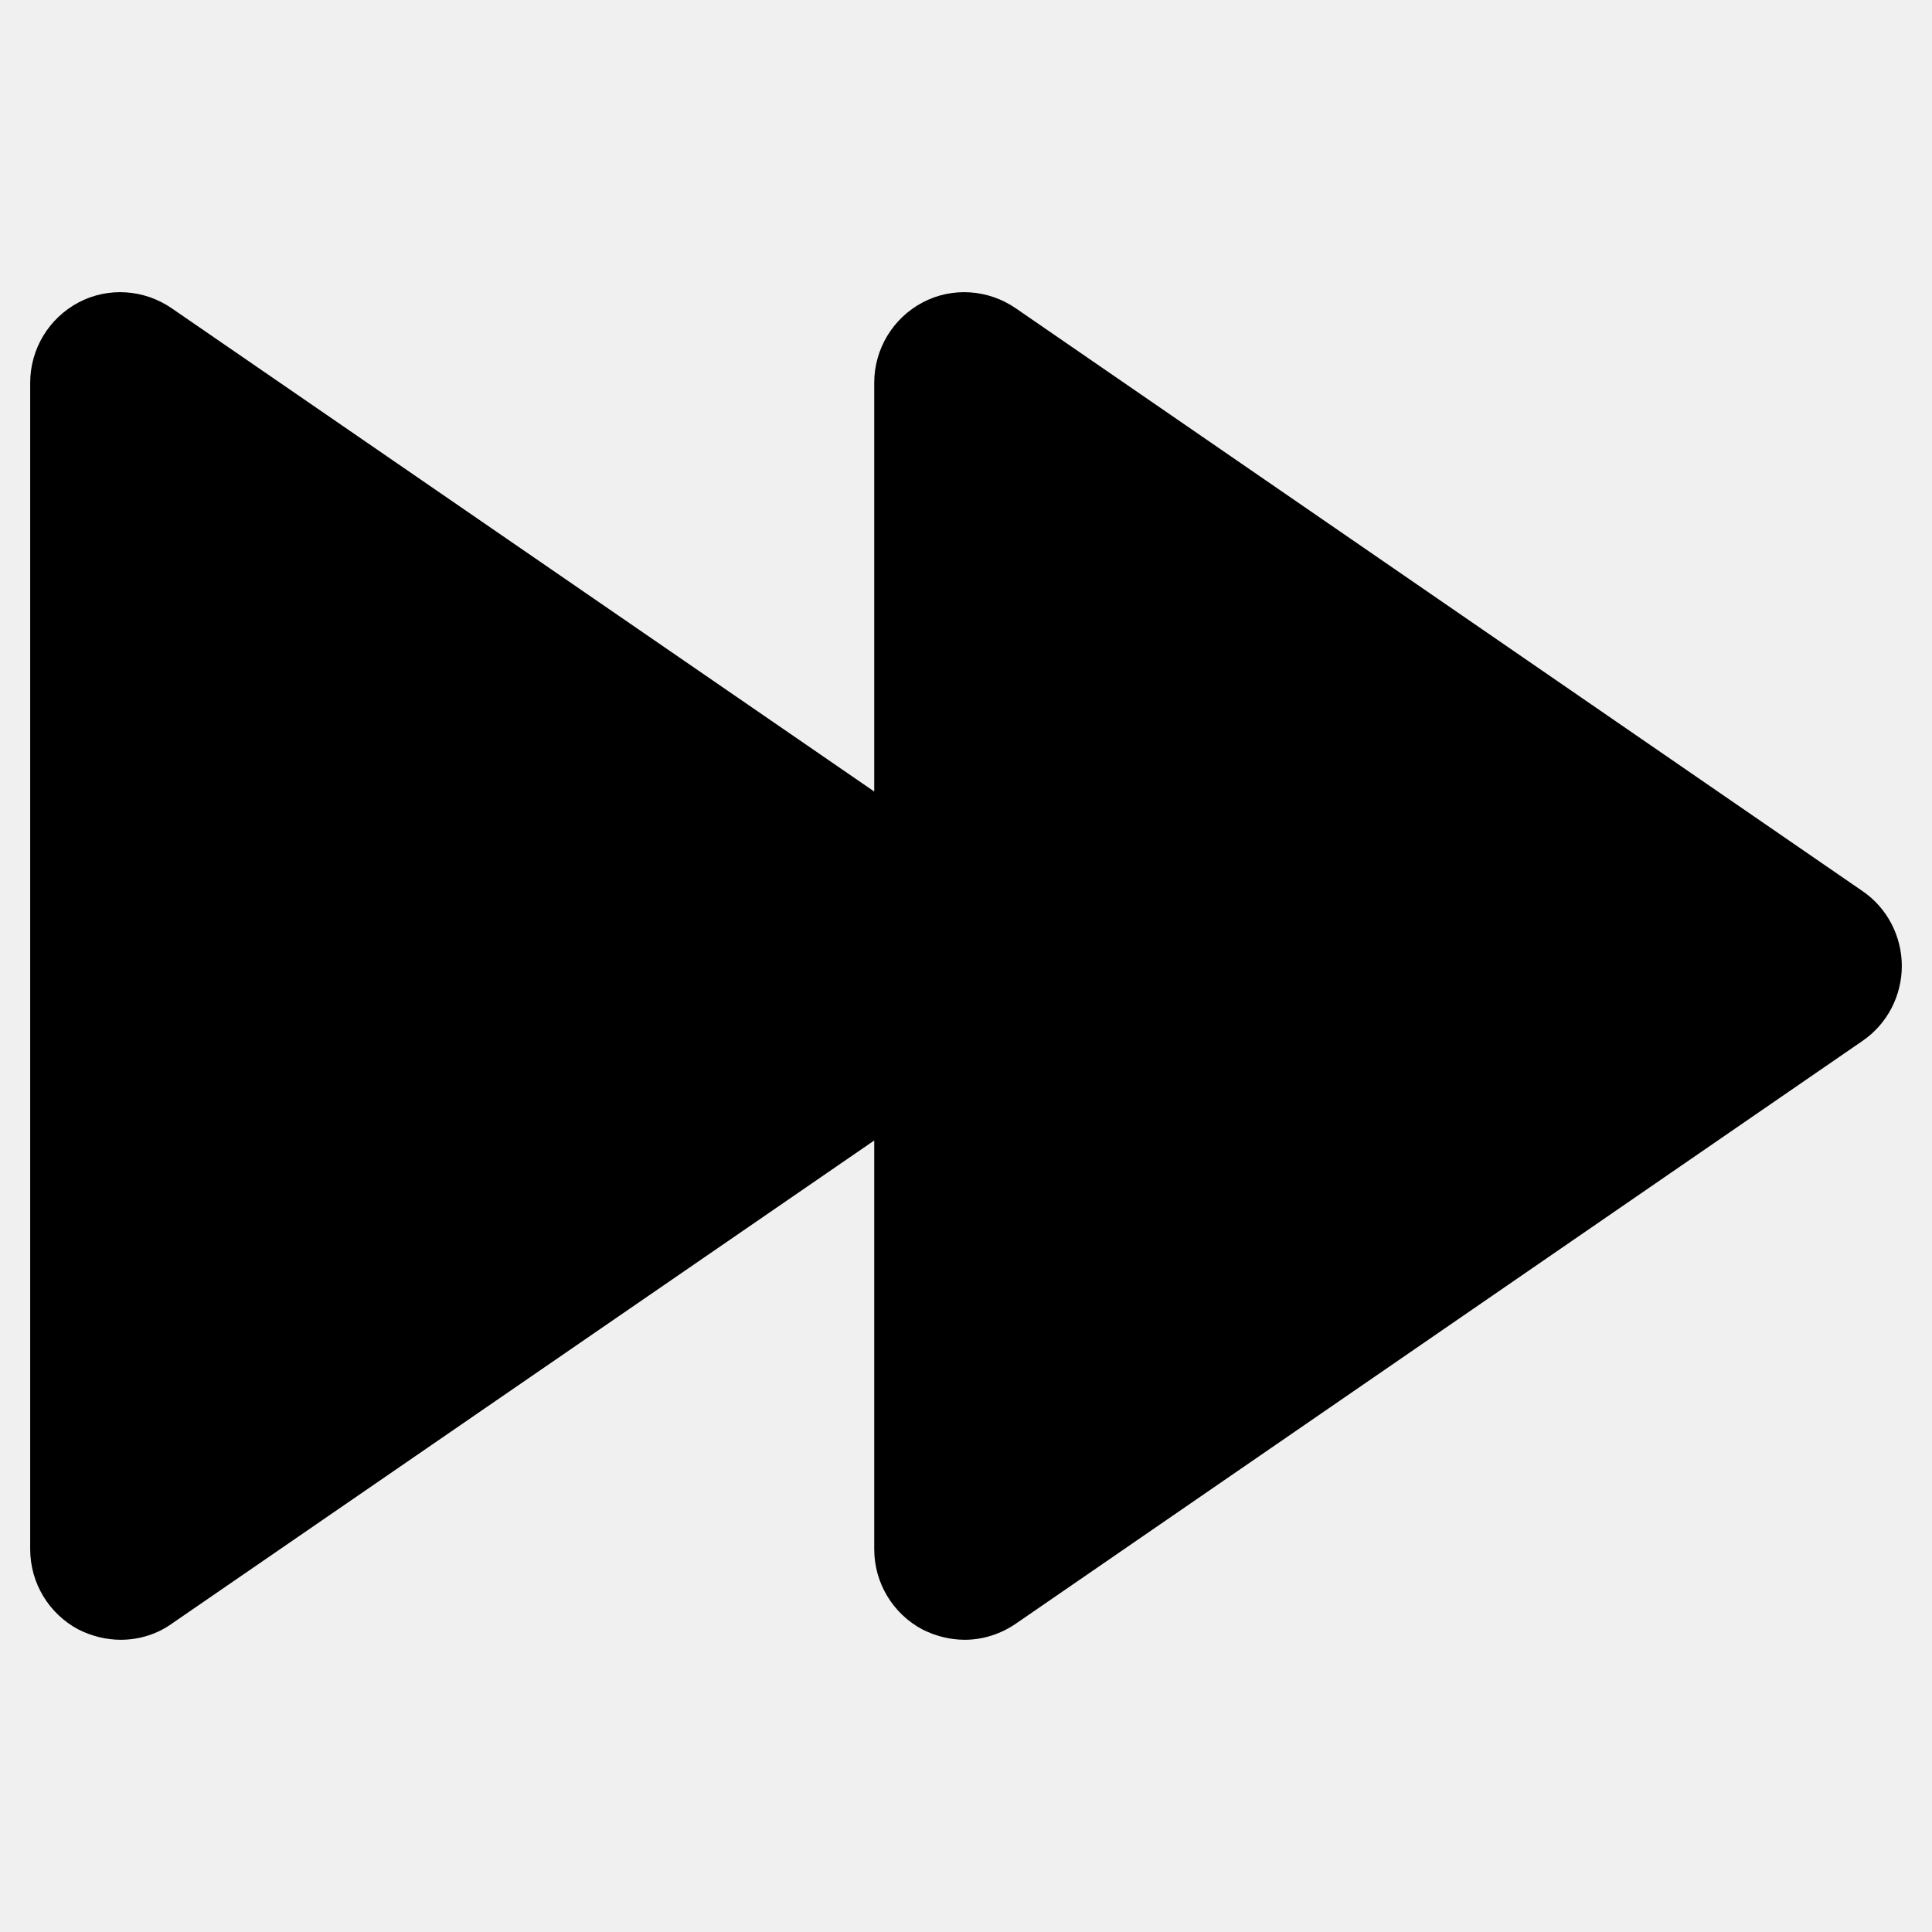
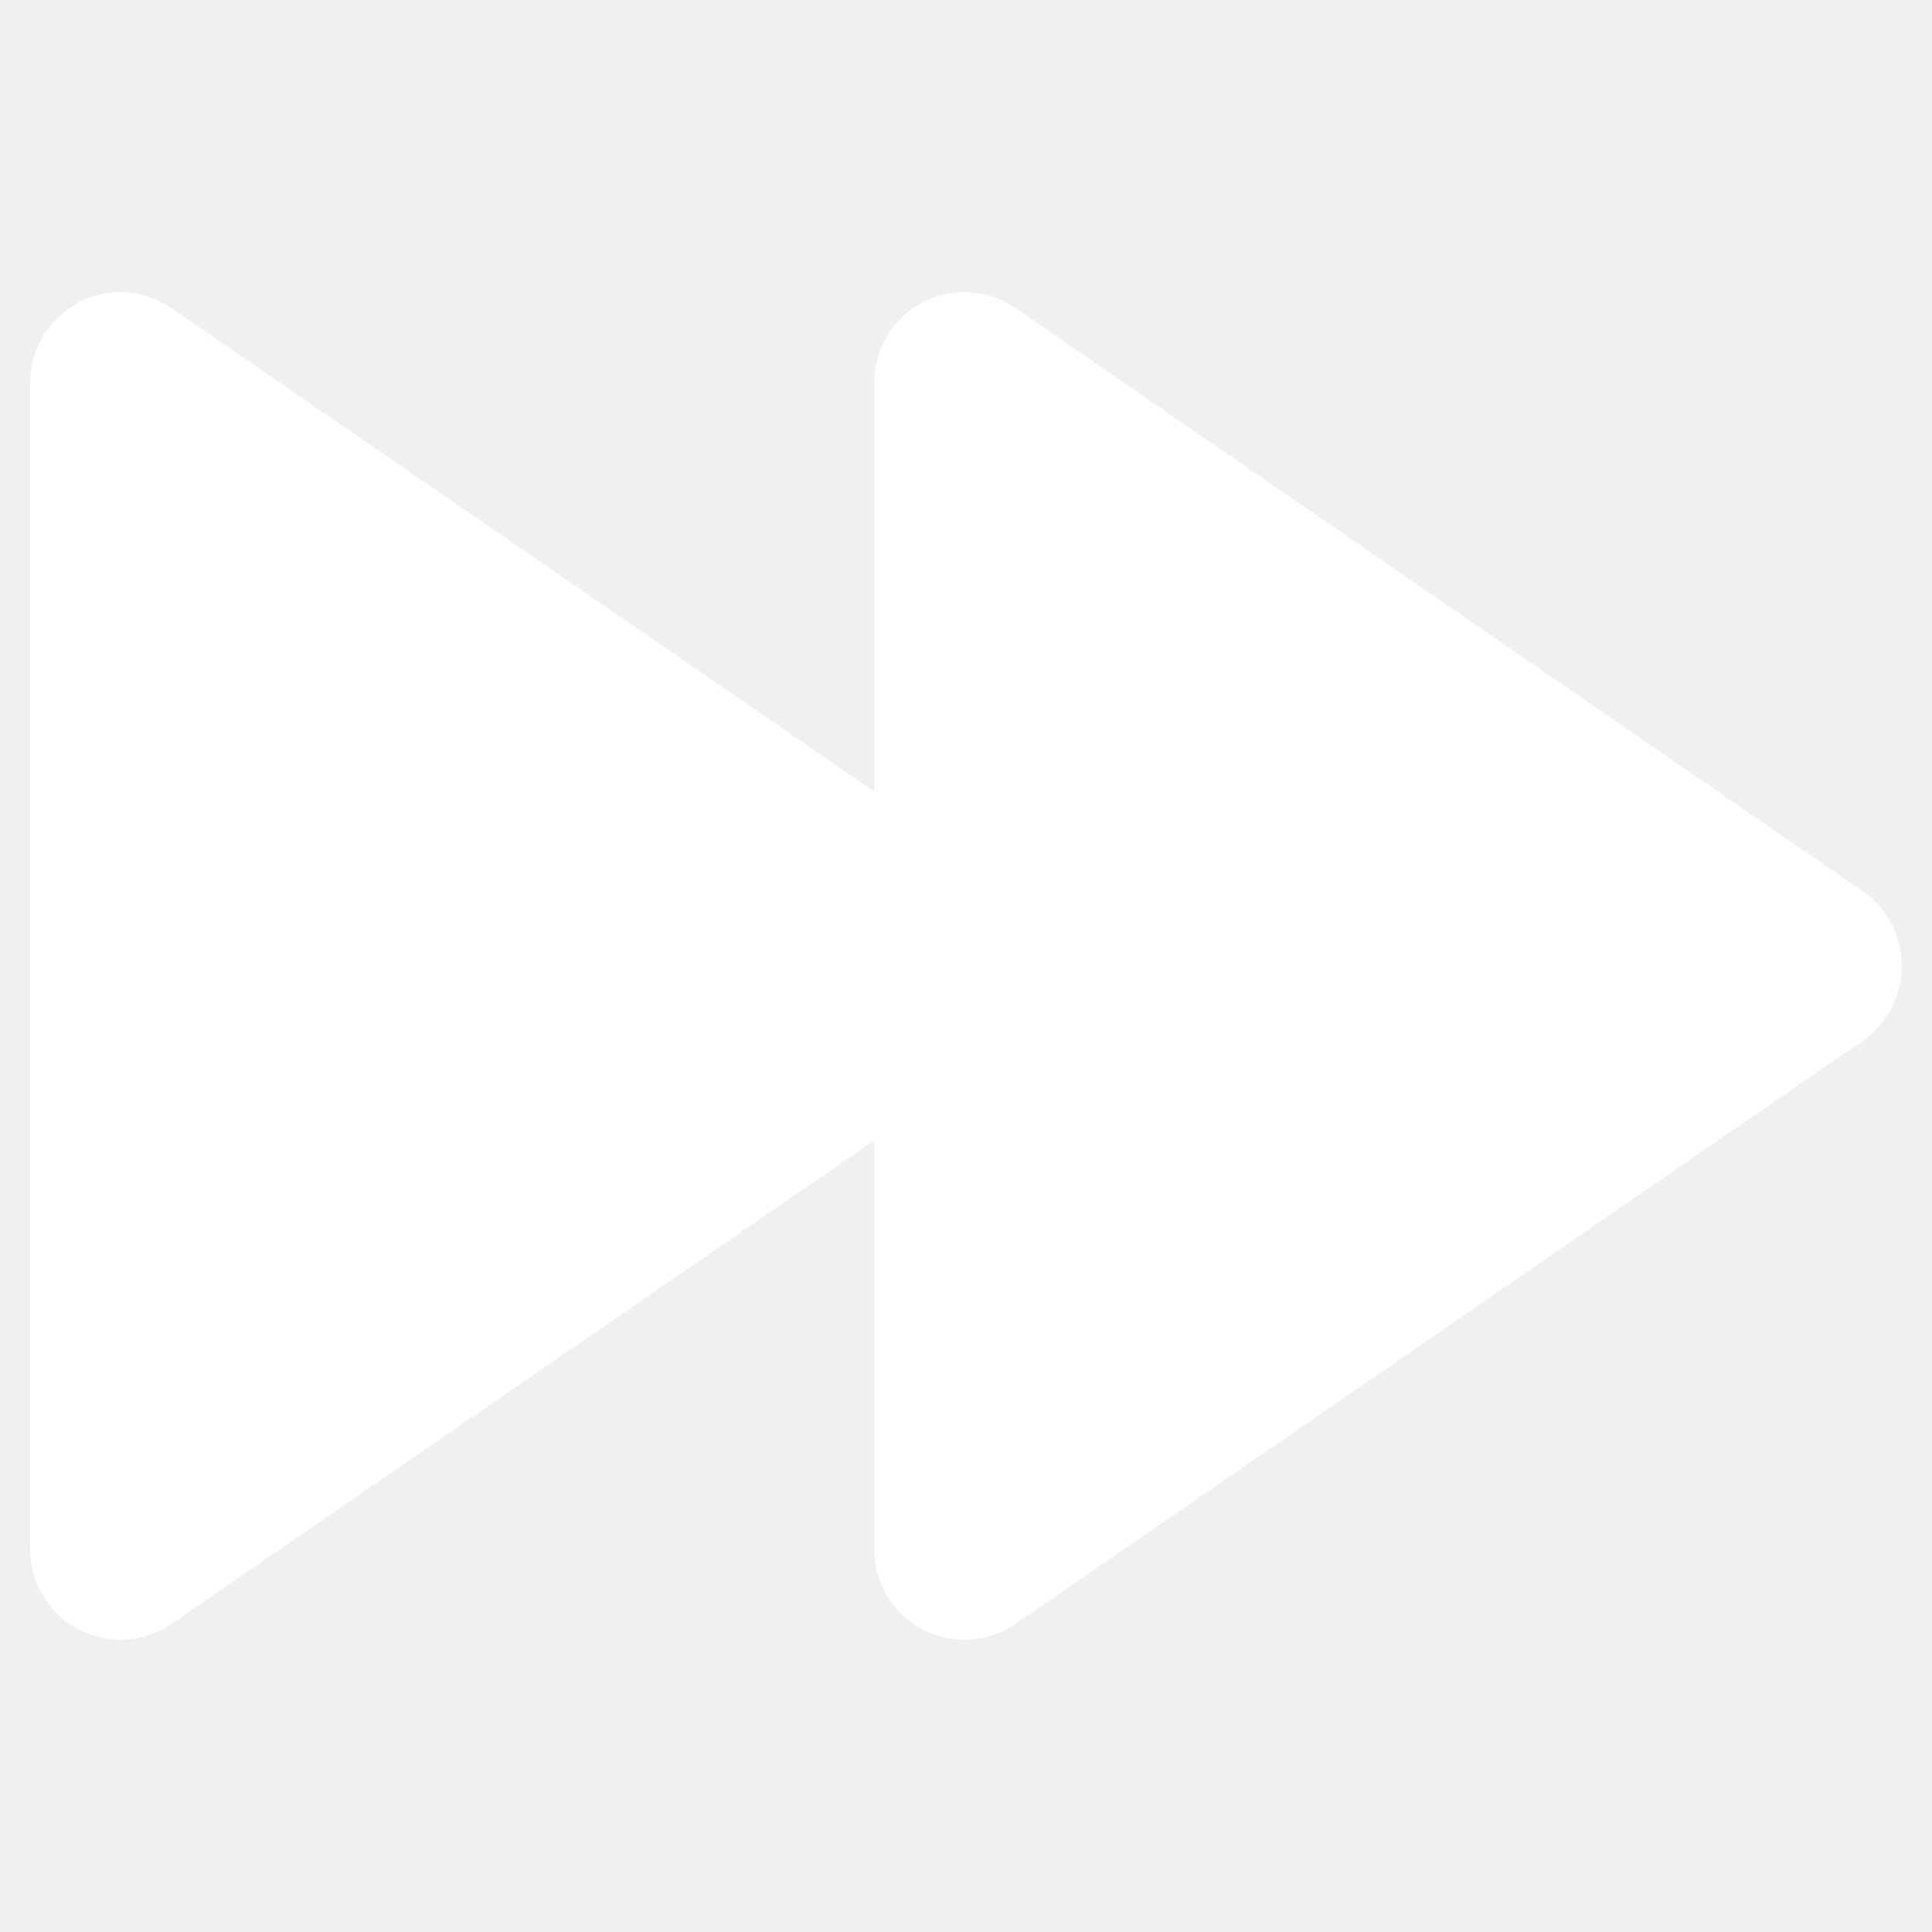
- <svg xmlns="http://www.w3.org/2000/svg" id="Layer_2" style="enable-background:new 0 0 32 32;" version="1.1" viewBox="0 0 32 32" xml:space="preserve">
+ <svg xmlns="http://www.w3.org/2000/svg" id="Layer_2" style="enable-background:new 0 0 32 32;" version="1.1" viewBox="0 0 32 32" xml:space="preserve" fill="white">
  <g>
    <path d="M30.85,14.76L16.83,5.11C16.37,4.79,15.77,4.75,15.28,5.01   c-0.49,0.26-0.8,0.77-0.8,1.33v6.77l-11.63-8C2.39,4.79,1.79,4.75,1.3,5.01   C0.81,5.27,0.5,5.78,0.5,6.34v19.32c0,0.56,0.31,1.07,0.8,1.33   C1.52,27.1,1.76,27.16,2,27.16c0.3,0,0.6-0.09,0.85-0.27l11.63-8v6.77   c0,0.56,0.31,1.07,0.8,1.33c0.22,0.11,0.46,0.17,0.7,0.17c0.29,0,0.59-0.09,0.85-0.27   l14.02-9.65C31.26,16.96,31.5,16.49,31.5,16S31.26,15.04,30.85,14.76z" />
  </g>
</svg>
